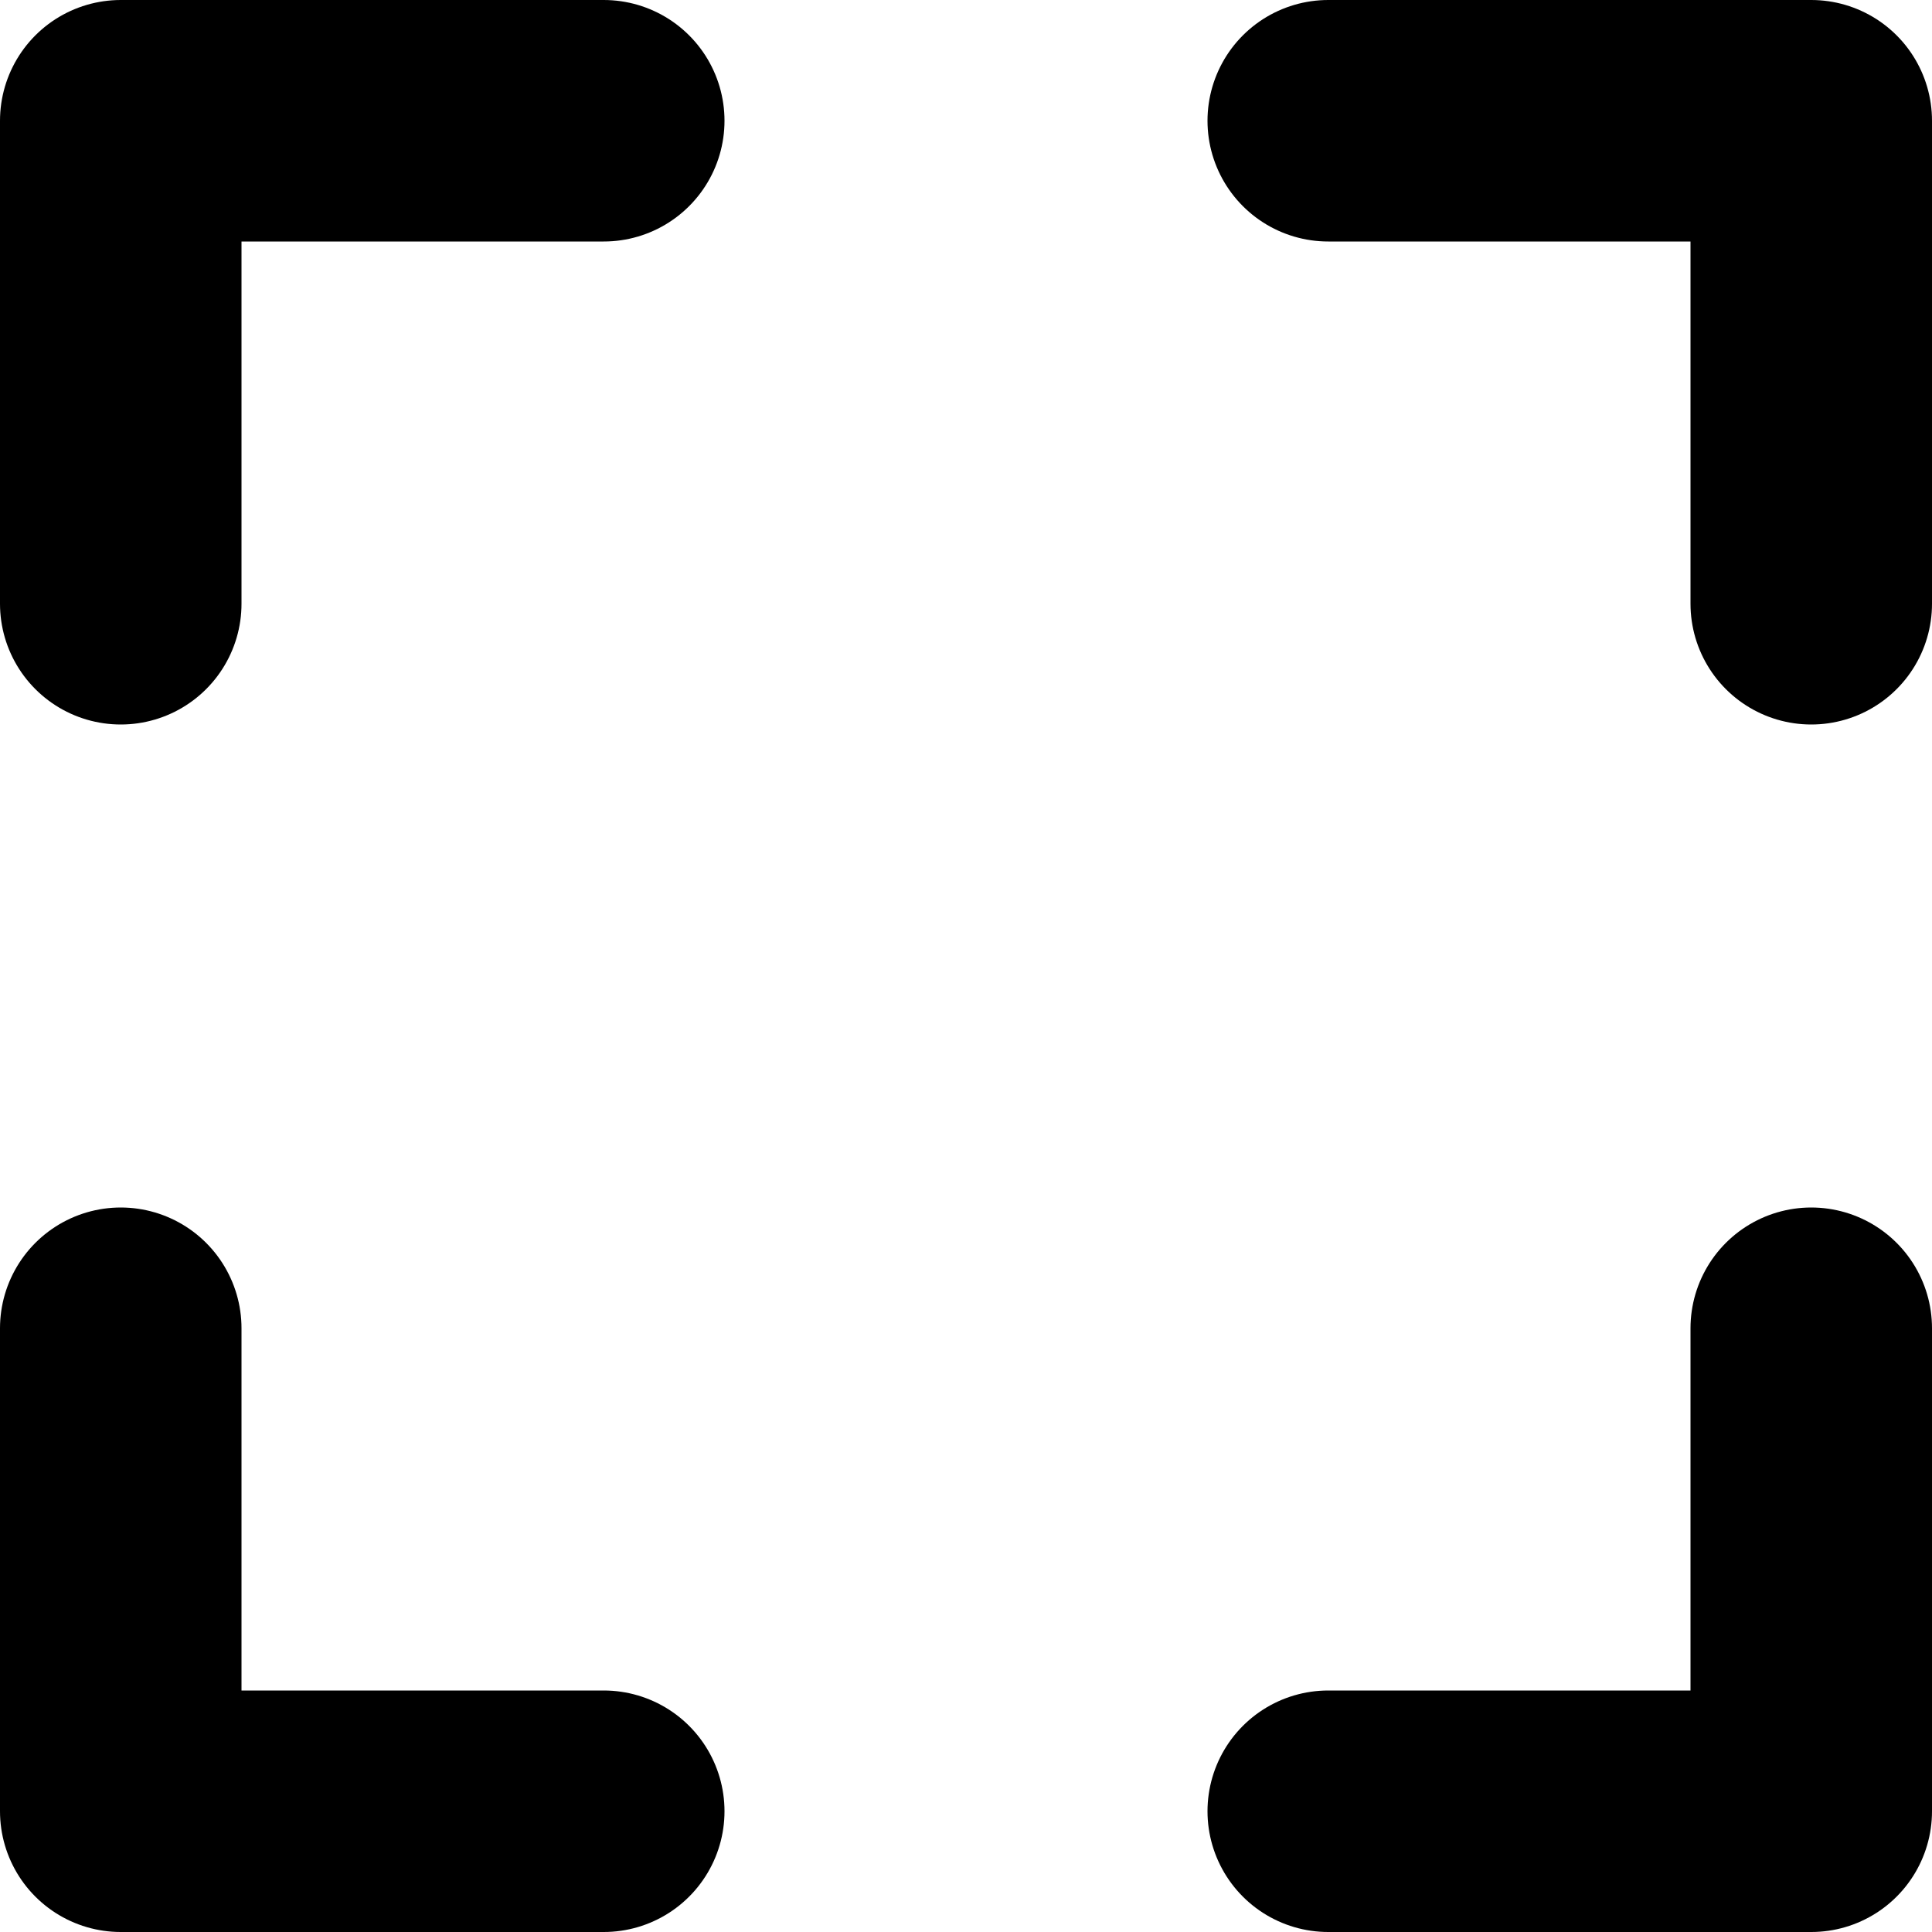
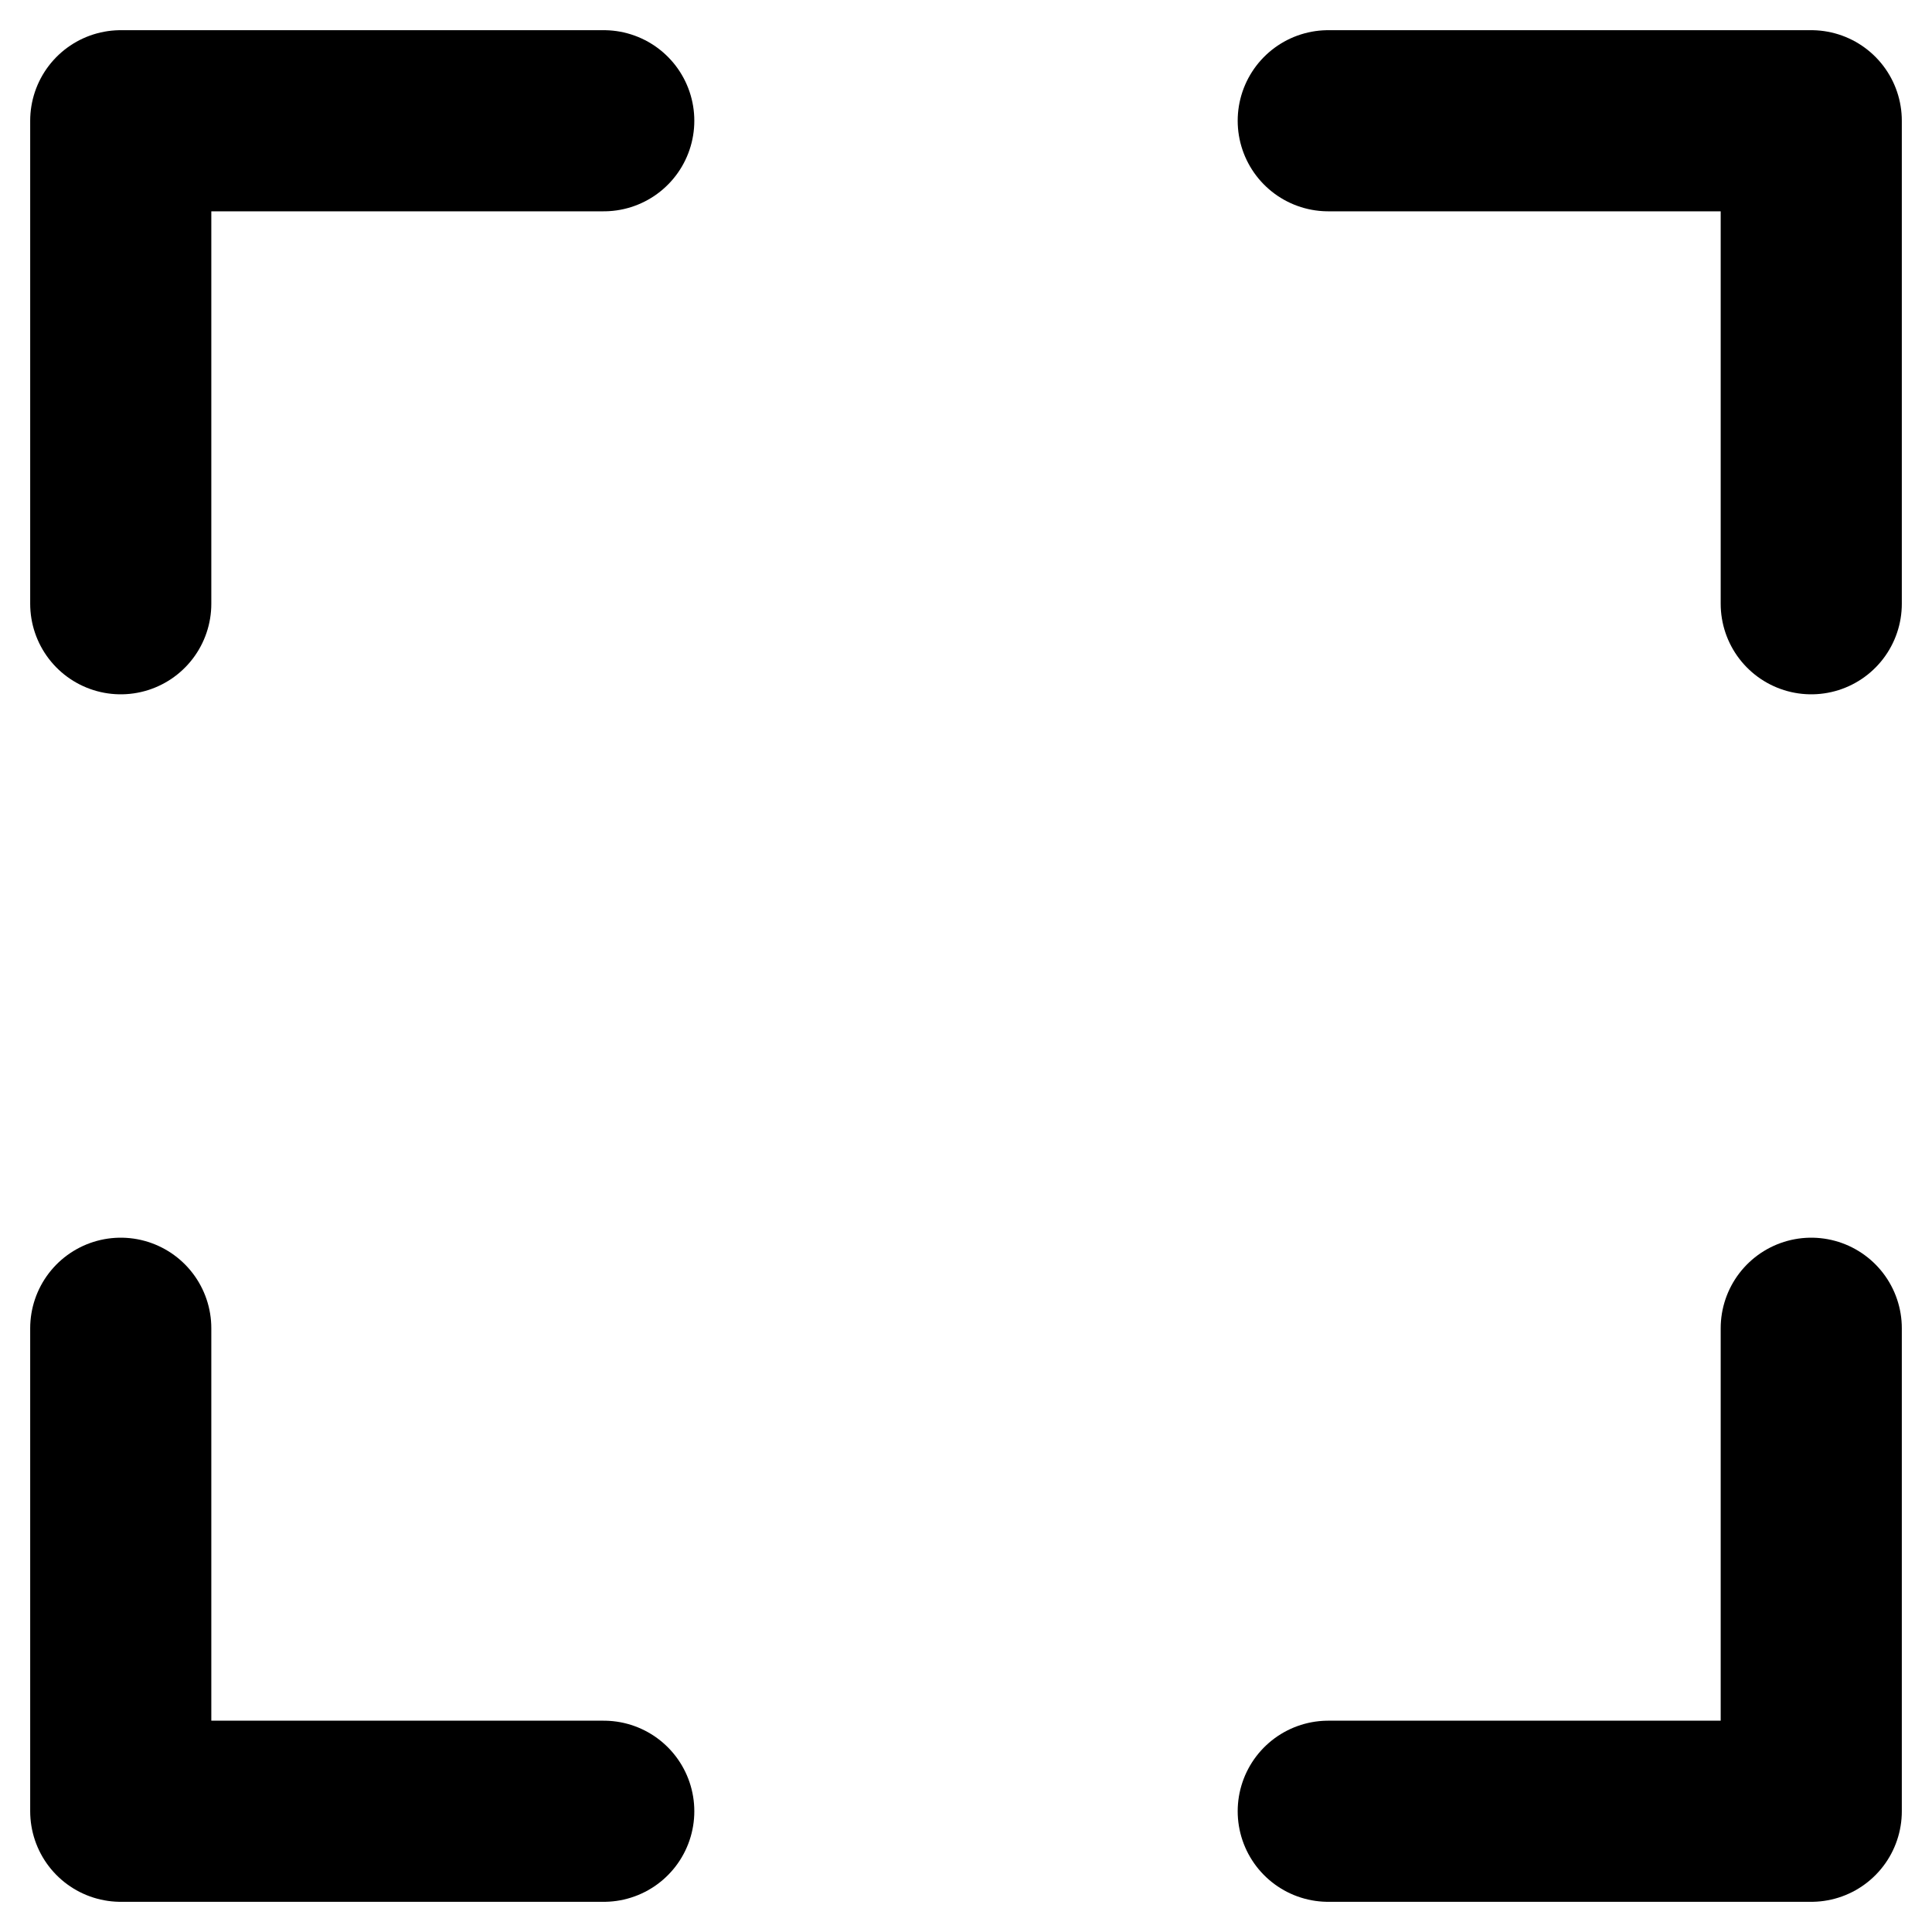
<svg xmlns="http://www.w3.org/2000/svg" viewBox="0 0 16 16">
-   <g fill="none" stroke="#000000" stroke-width="2" stroke-linecap="round" stroke-linejoin="round">
+   <g fill="none" stroke="#000000" stroke-width="1.5" stroke-linecap="round" stroke-linejoin="round">
    <path d="M1,1 L1,5 M1,1 L5,1" />
    <path d="M15,1 L15,5 M15,1 L11,1" />
    <path d="M1,15 L1,11 M1,15 L5,15" />
    <path d="M15,15 L15,11 M15,15 L11,15" />
  </g>
</svg>
